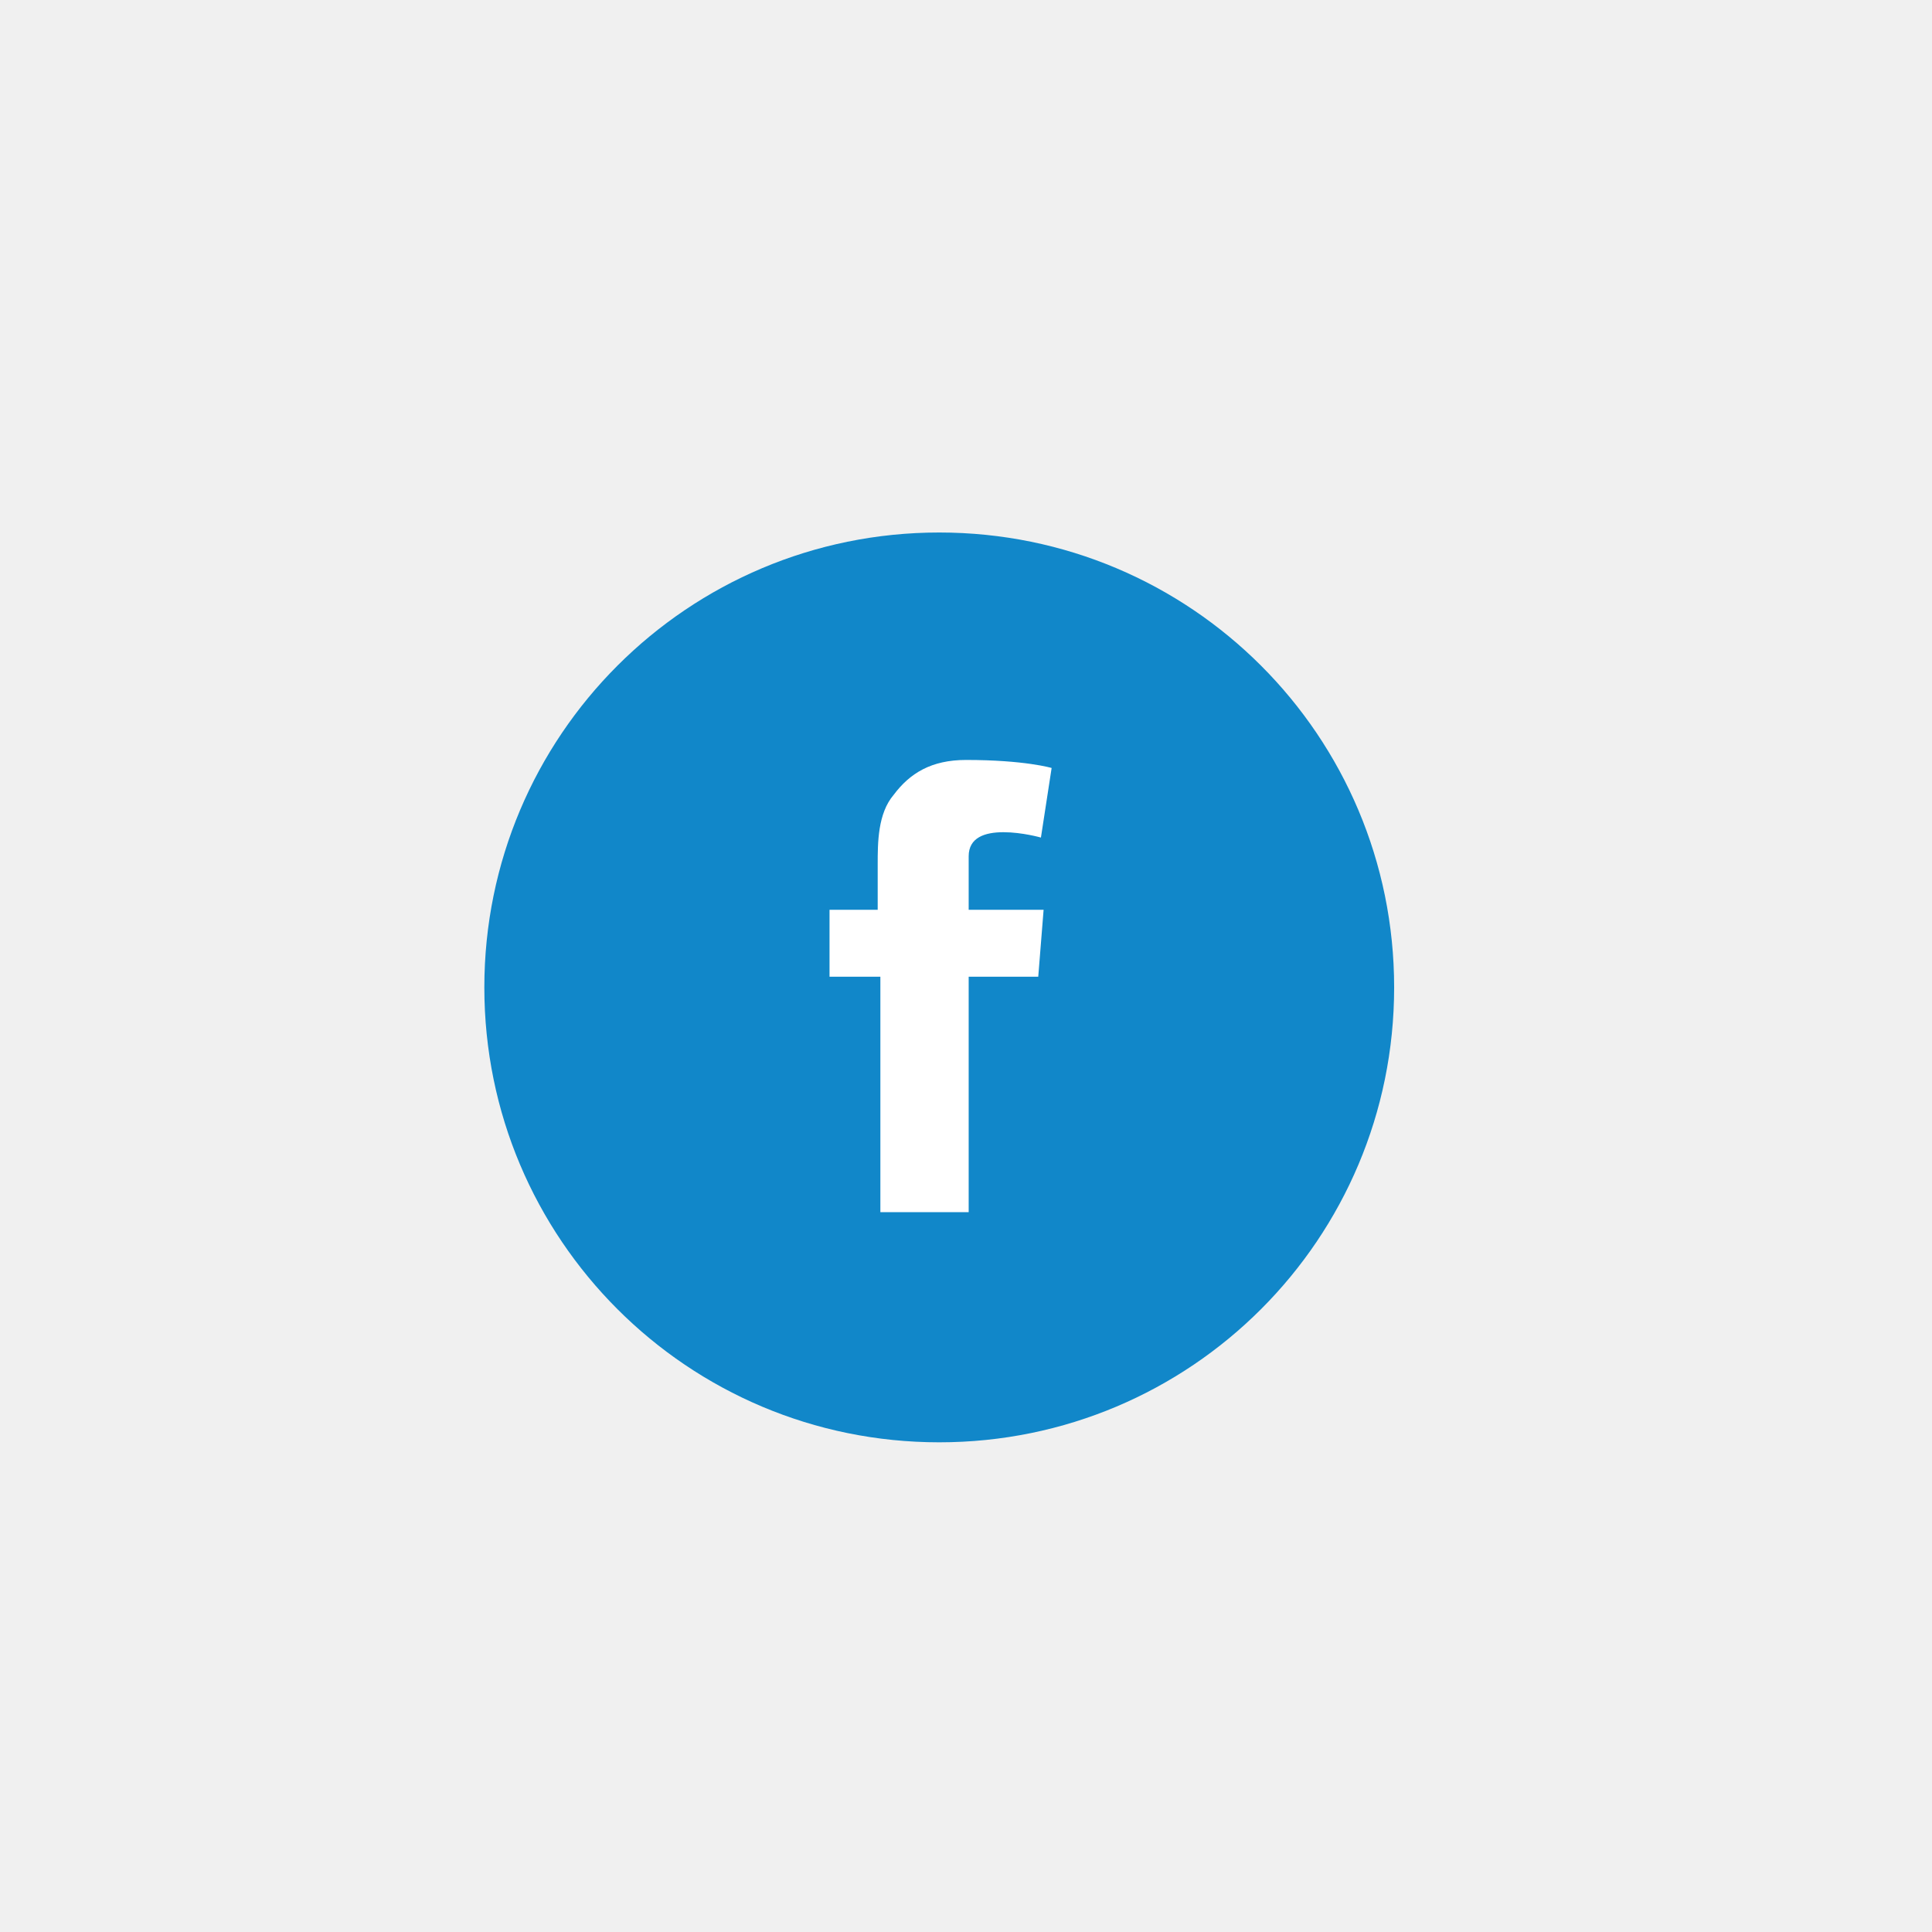
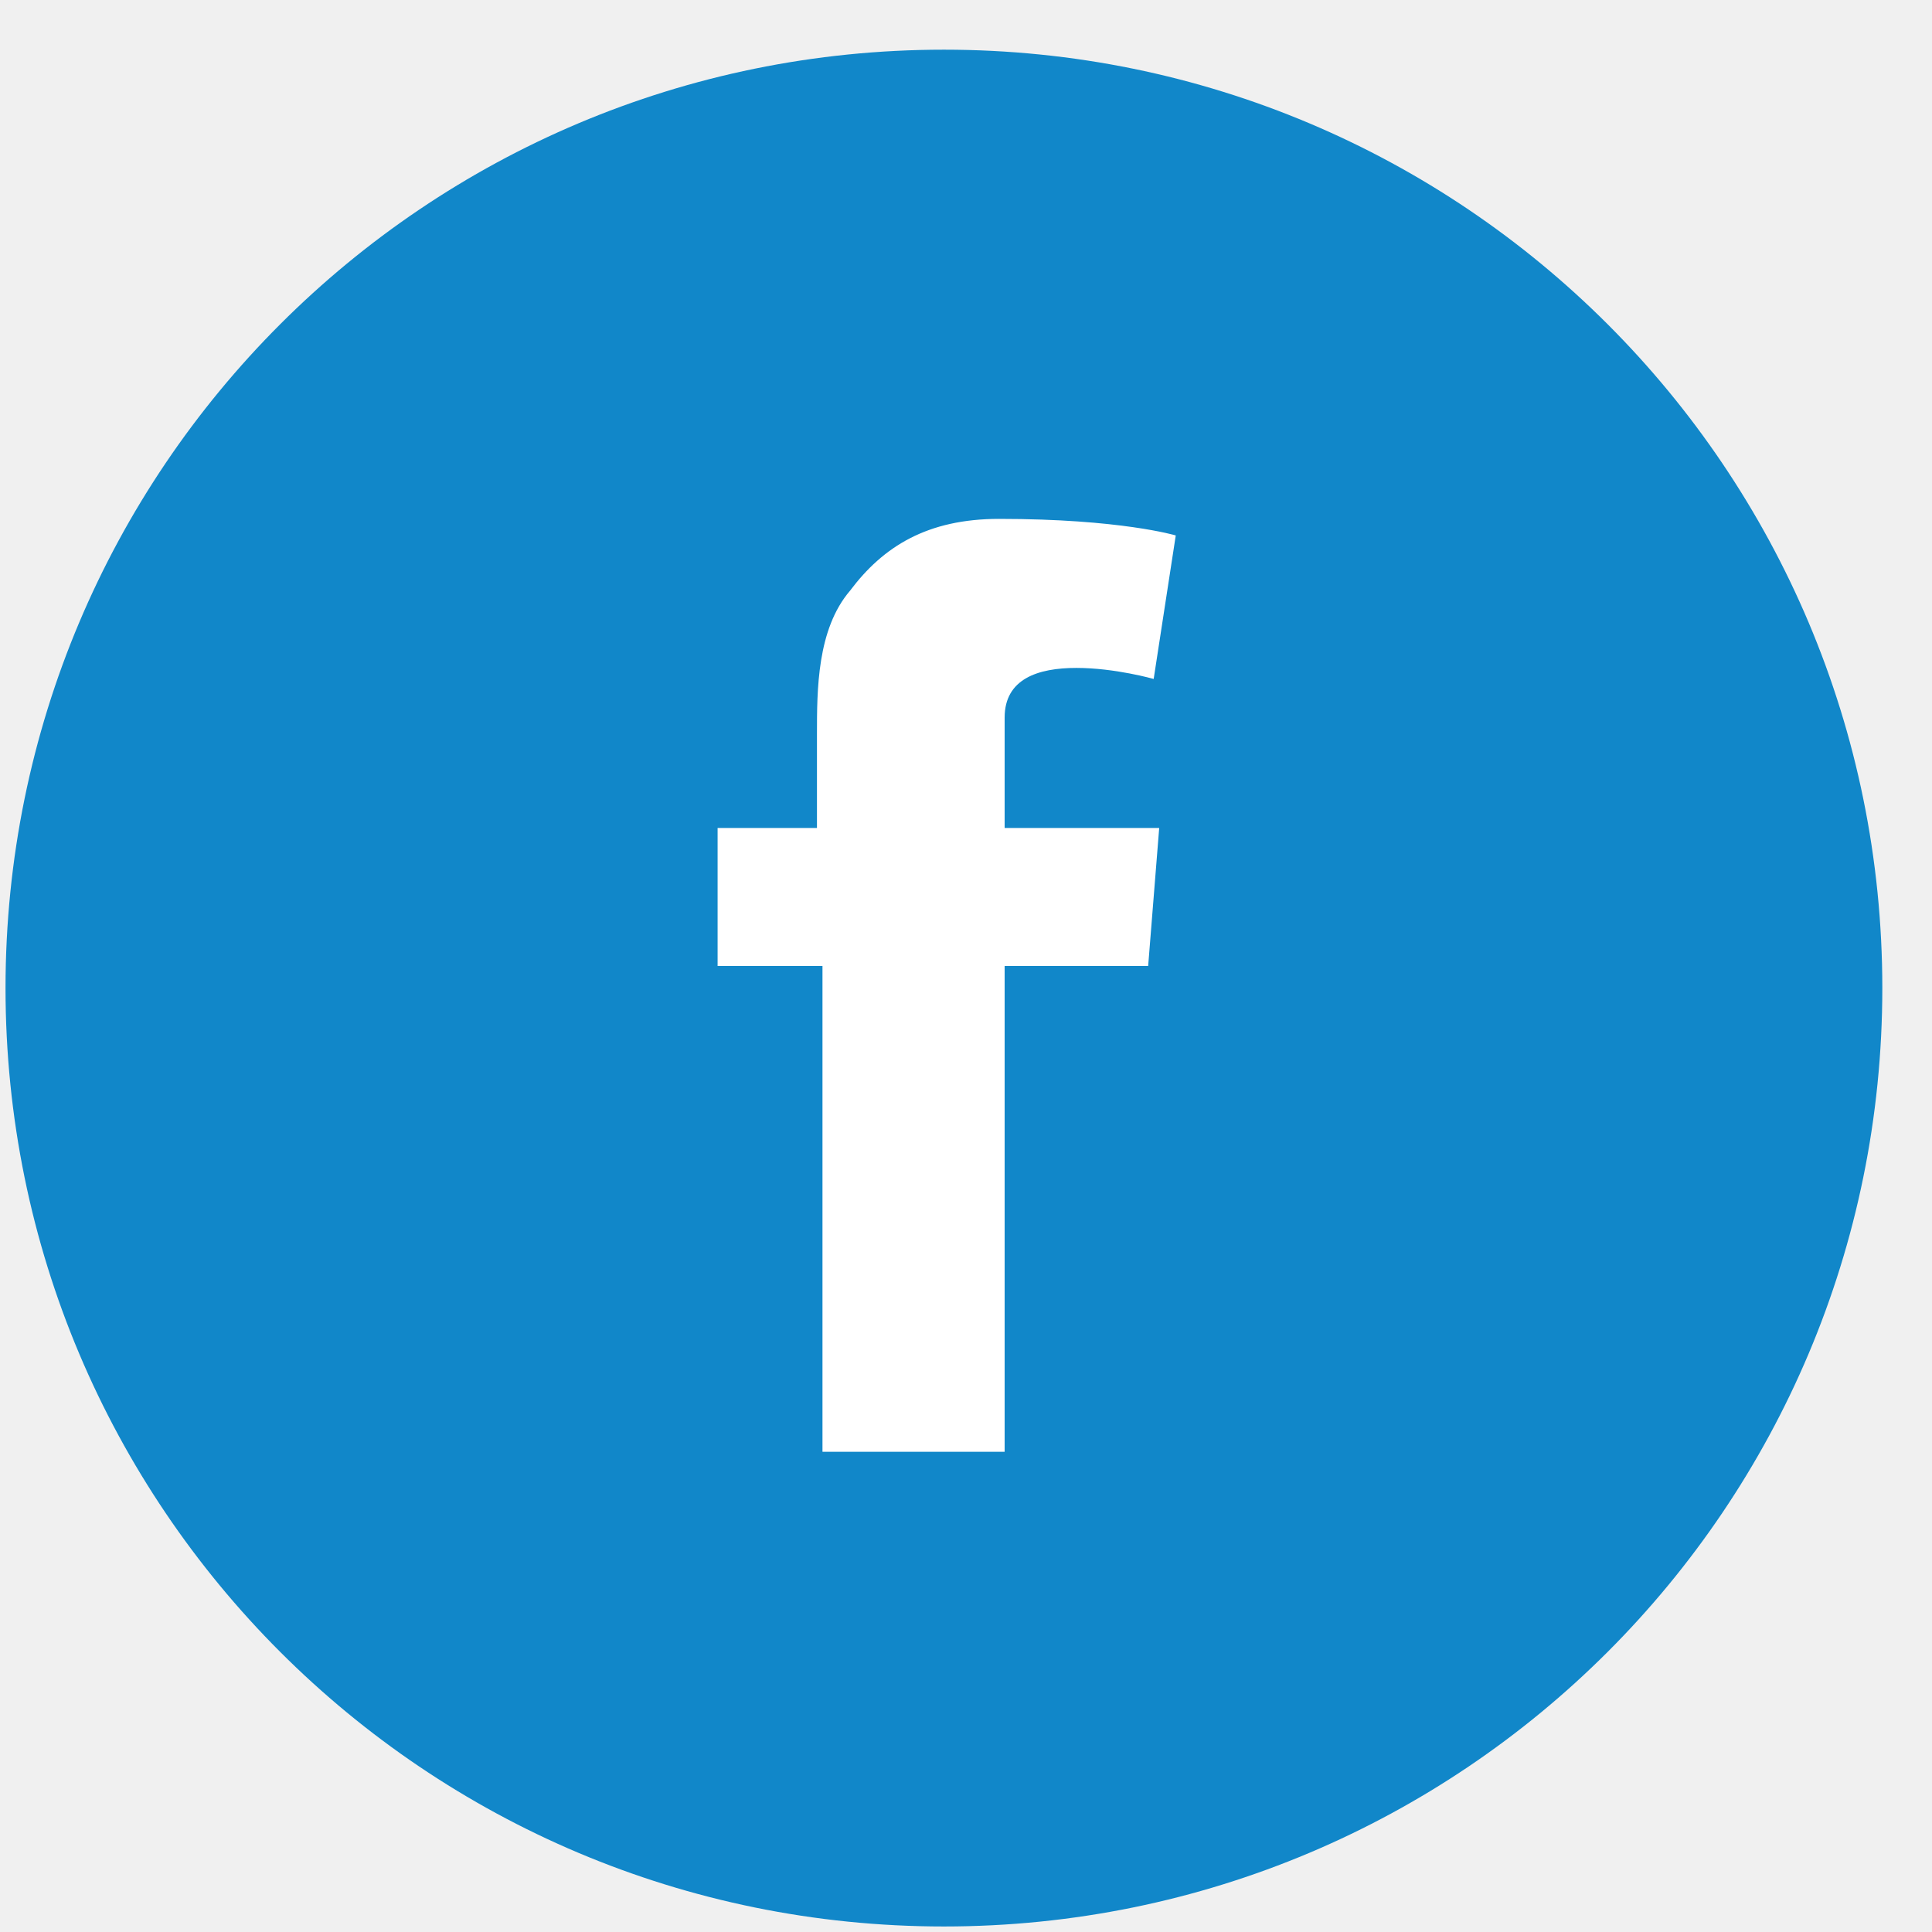
- <svg xmlns="http://www.w3.org/2000/svg" version="1.1" id="Layer_1" x="0px" y="0px" viewBox="0 0 72.2 72.2" style="enable-background:new 0 0 72.2 72.2;" xml:space="preserve">
-   <style type="text/css">
- 	.st0{fill:#1187C9;}
- 	.st1{fill:#FFFFFF;}
- </style>
-   <path class="st0" d="M35.1,53.9c9.4,0,17-7.6,17-17c0-9.4-7.6-17-17-17c-9.4,0-17,7.6-17,17C18.1,46.3,25.7,53.9,35.1,53.9" />
-   <path class="st1" d="M31,34h1.8v-1.7c0-0.8,0-1.9,0.6-2.6c0.6-0.8,1.4-1.3,2.7-1.3c2.2,0,3.2,0.3,3.2,0.3l-0.4,2.6  c0,0-0.7-0.2-1.4-0.2c-0.7,0-1.3,0.2-1.3,0.9v2h2.8l-0.2,2.5h-2.6v8.8h-3.3v-8.8H31V34z" />
+ <svg xmlns="http://www.w3.org/2000/svg" width="35px" height="35px" viewBox="0 0 35 35" version="1.1">
+   <defs />
+   <g id="Page-1" stroke="none" stroke-width="1" fill="none" fill-rule="evenodd">
+     <g id="facebook-circle" fill-rule="nonzero">
+       <path d="M17.1,34.9 C26.5,34.9 34.1,27.3 34.1,17.9 C34.1,8.5 26.5,0.9 17.1,0.9 C7.7,0.9 0.1,8.5 0.1,17.9 C0.1,27.3 7.7,34.9 17.1,34.9" id="Shape" fill="#1187C9" />
+       <path d="M13,15 L14.8,15 L14.8,13.3 C14.8,12.5 14.8,11.4 15.4,10.7 C16,9.9 16.8,9.4 18.1,9.4 C20.3,9.4 21.3,9.7 21.3,9.7 L20.9,12.3 C20.9,12.3 20.2,12.1 19.5,12.1 C18.8,12.1 18.2,12.3 18.2,13 L18.2,15 L21,15 L20.8,17.5 L18.2,17.5 L18.2,26.3 L14.9,26.3 L14.9,17.5 L13,17.5 L13,15 Z" id="Shape" fill="#FFFFFF" />
+     </g>
+   </g>
</svg>
